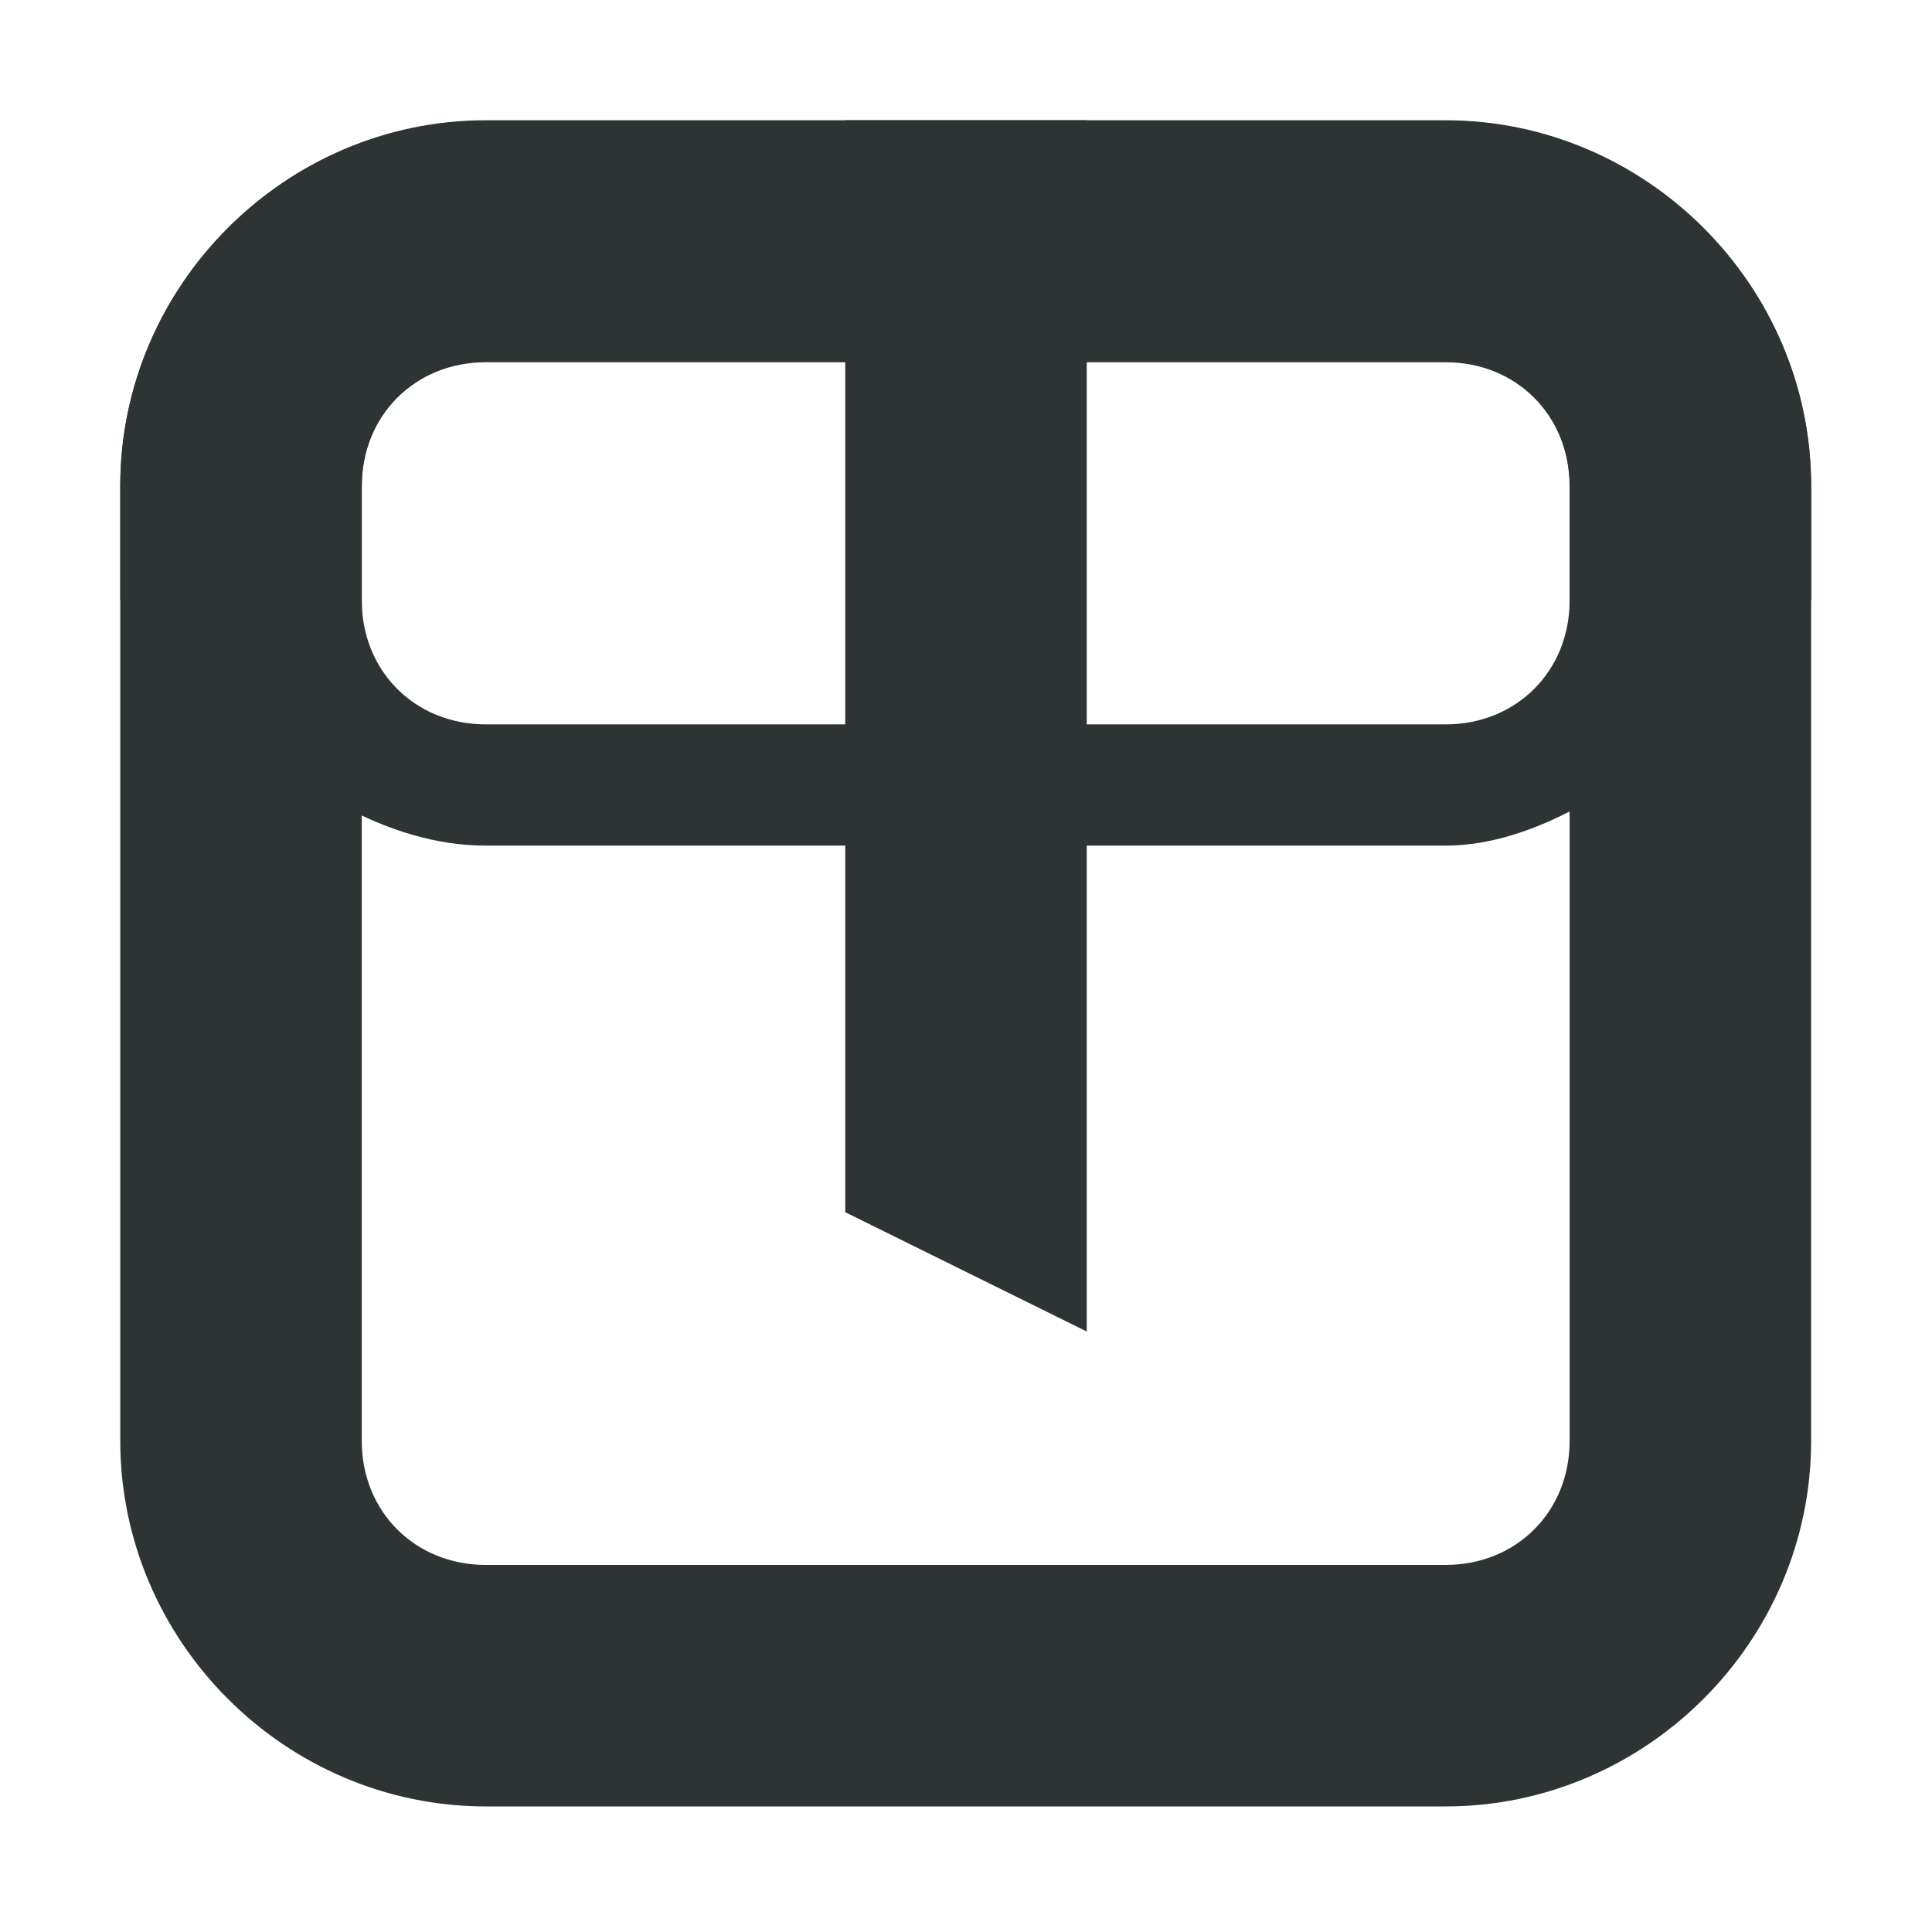
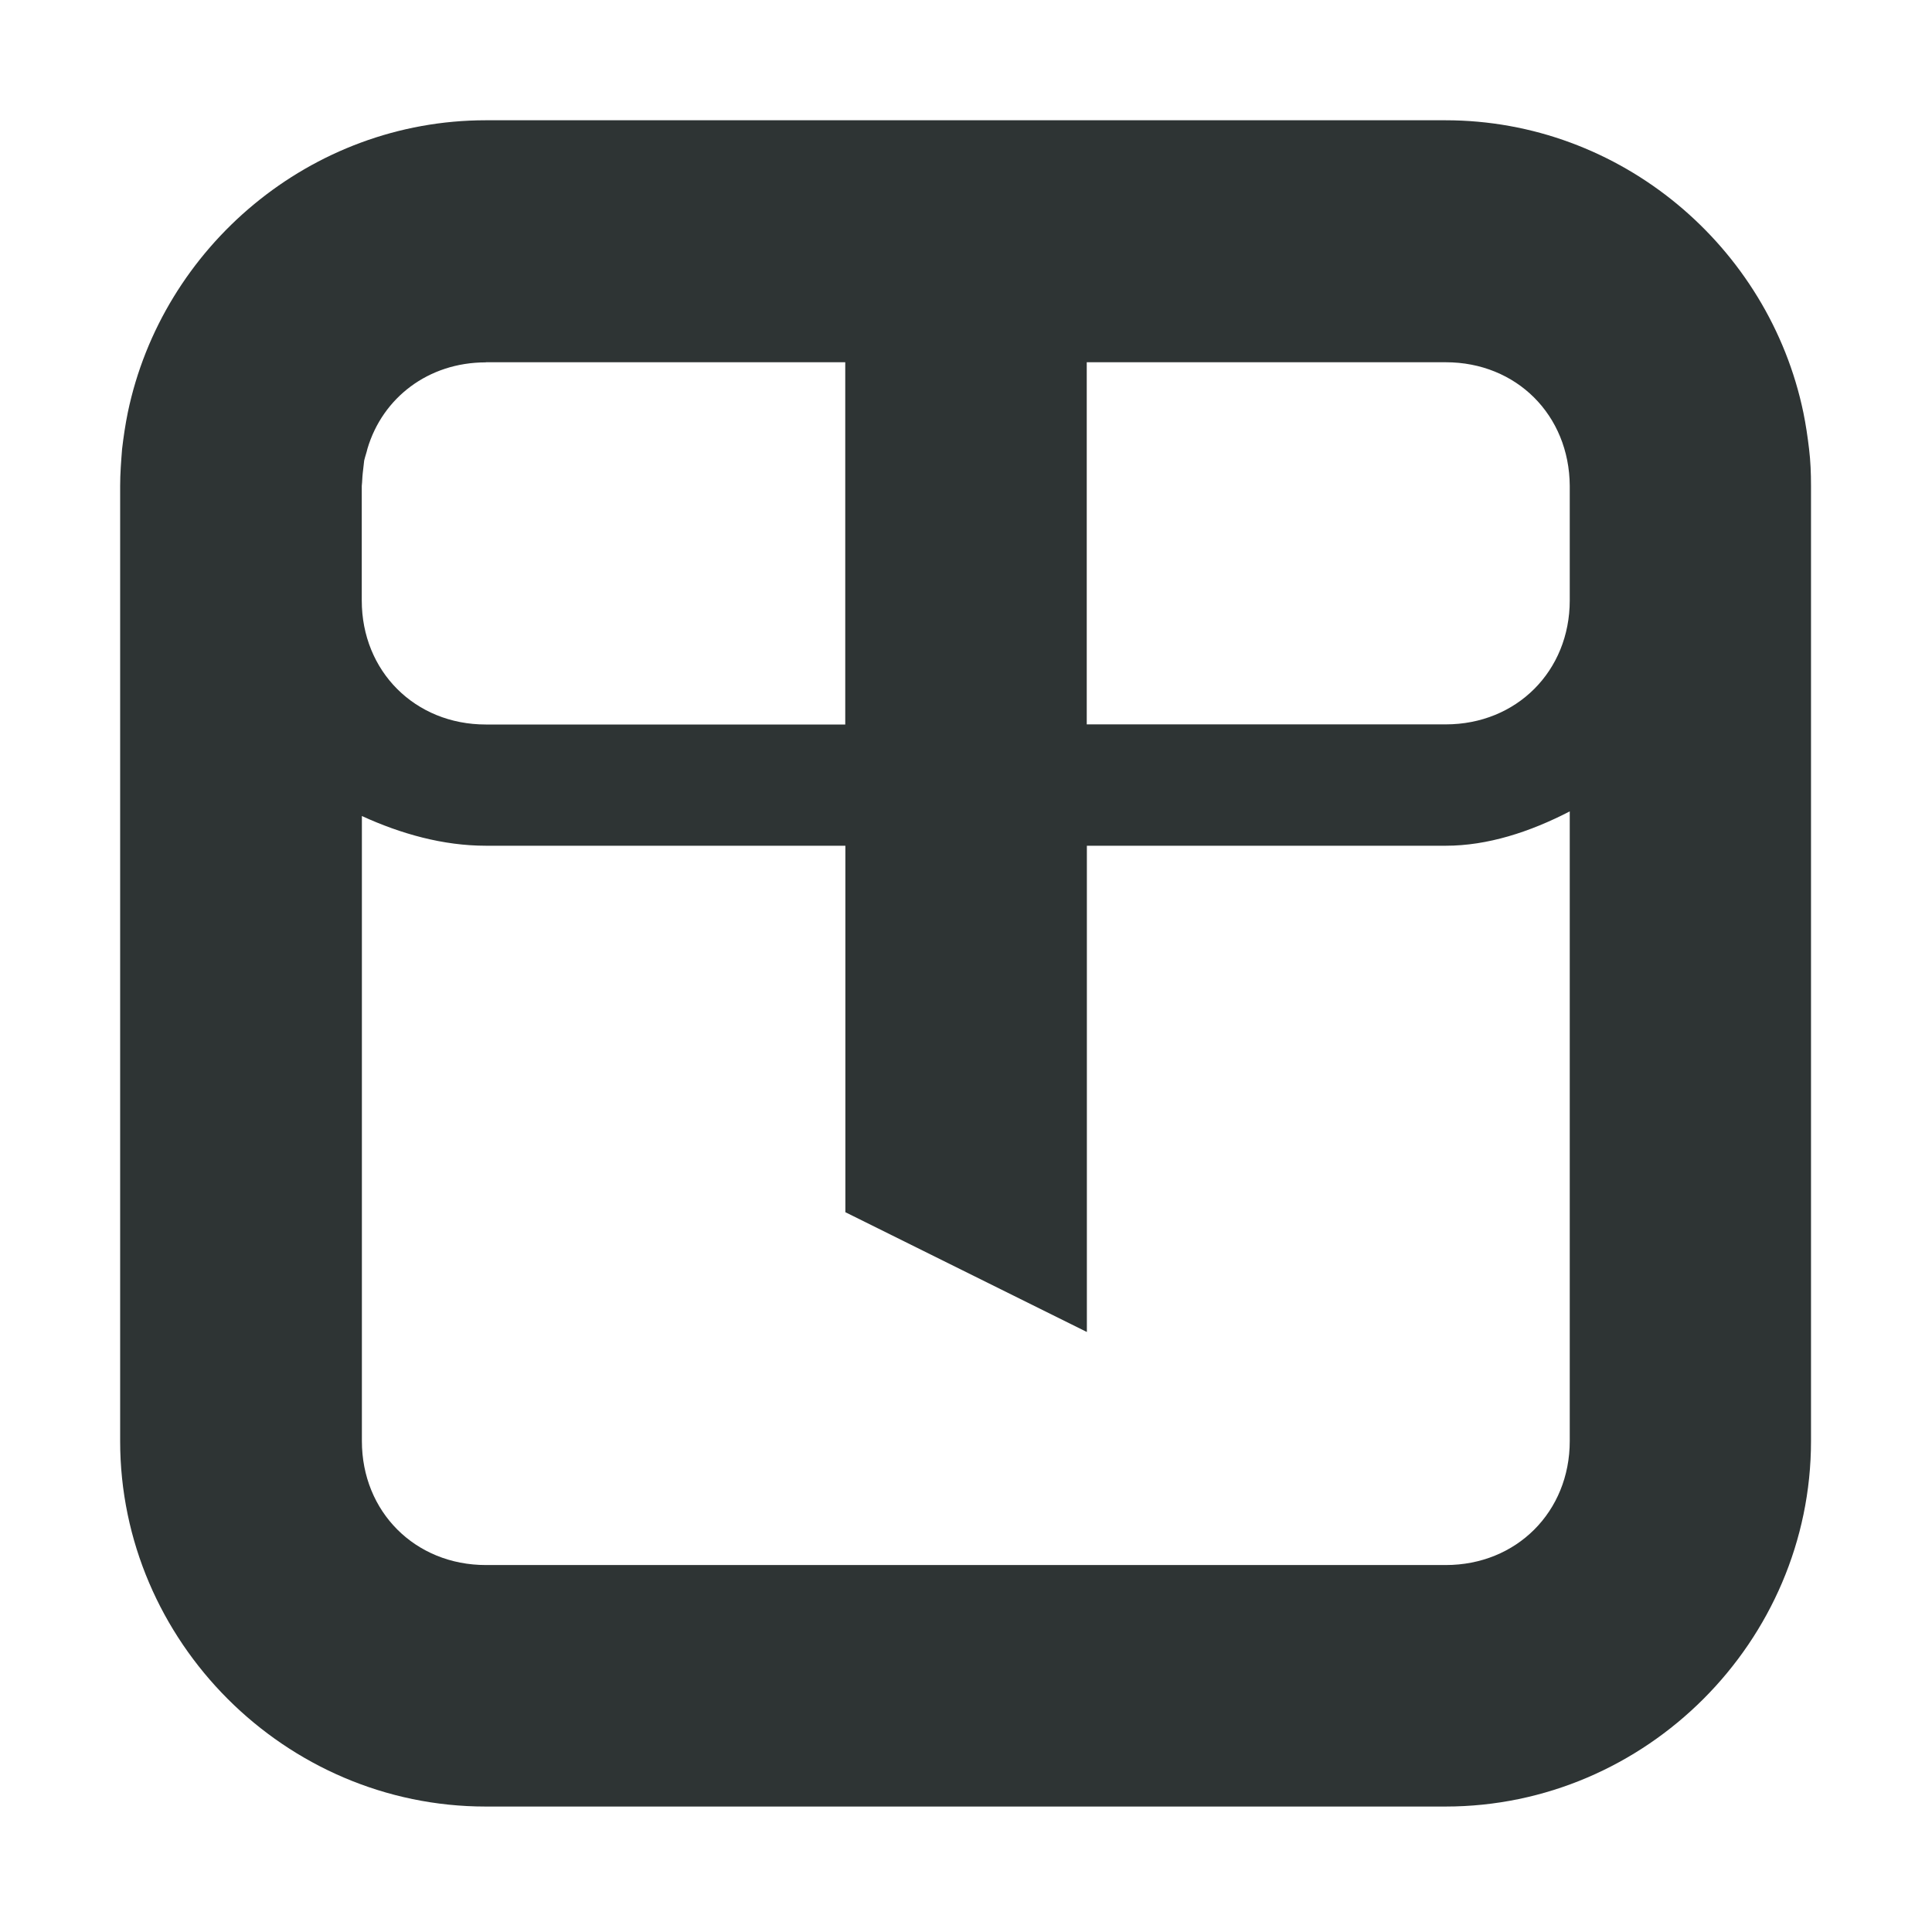
<svg xmlns="http://www.w3.org/2000/svg" height="16px" viewBox="0 0 16 16" width="16px">
-   <g fill="#2e3434">
-     <path d="m 4.023 0.996 c -1.66 0 -3.027 1.367 -3.027 3.027 v 7.91 c 0 1.66 1.367 3.027 3.027 3.027 h 7.949 c 1.66 0 3.027 -1.367 3.027 -3.027 v -7.91 c 0 -1.66 -1.367 -3.027 -3.027 -3.027 z m 0 2 h 7.949 c 0.586 0 1.027 0.441 1.027 1.027 v 7.91 c 0 0.586 -0.441 1.027 -1.027 1.027 h -7.949 c -0.586 0 -1.027 -0.441 -1.027 -1.027 v -7.91 c 0 -0.586 0.441 -1.027 1.027 -1.027 z m 0 0" />
-     <path d="m 4.023 1 c -1.66 0 -3.027 1.367 -3.027 3.027 v 0.945 s 1.391 2.031 3.027 2.031 h 7.949 c 1.469 0 3.027 -2.031 3.027 -2.031 v -0.945 c 0 -1.66 -1.367 -3.027 -3.027 -3.027 z m 0 2 h 7.949 c 0.586 0 1.027 0.441 1.027 1.027 v 0.945 c 0 0.586 -0.441 1.027 -1.027 1.027 h -7.949 c -0.586 0 -1.027 -0.441 -1.027 -1.027 v -0.945 c 0 -0.586 0.441 -1.027 1.027 -1.027 z m 0 0" />
-     <path d="m 7 0.996 h 2 v 10.031 l -2 -0.988 z m 0 0" />
-   </g>
+   <path d="m 4.023 0.996 c -1.449 0 -2.68 1.047 -2.965 2.422 c -0.02 0.098 -0.035 0.199 -0.047 0.301 c -0.008 0.102 -0.016 0.203 -0.016 0.305 v 7.91 c 0 1.66 1.367 3.027 3.027 3.027 h 7.949 c 1.66 0 3.027 -1.367 3.027 -3.027 v -7.91 c 0 -0.105 -0.004 -0.207 -0.016 -0.305 c -0.012 -0.102 -0.027 -0.203 -0.047 -0.301 c -0.285 -1.375 -1.512 -2.422 -2.965 -2.422 z m 0 2.004 h 2.977 v 3 h -2.977 c -0.586 0 -1.027 -0.441 -1.027 -1.027 v -0.949 c 0.004 -0.035 0.004 -0.07 0.008 -0.105 c 0.004 -0.035 0.008 -0.07 0.012 -0.105 c 0.008 -0.035 0.02 -0.066 0.027 -0.098 c 0.125 -0.422 0.504 -0.715 0.98 -0.715 z m 4.977 0 h 2.973 c 0.586 0 1.023 0.438 1.027 1.023 v 0.949 c 0 0.586 -0.441 1.027 -1.027 1.027 h -2.973 z m 4 3.719 v 5.215 c 0 0.586 -0.441 1.027 -1.027 1.027 h -7.949 c -0.586 0 -1.027 -0.441 -1.027 -1.027 v -5.176 c 0.324 0.148 0.672 0.246 1.027 0.246 h 2.977 v 3.035 l 2 0.992 v -4.027 h 2.973 c 0.344 0 0.695 -0.113 1.027 -0.285 z m -5 33.281 c -0.852 0 -1.699 0.328 -2.352 0.977 l -4.672 4.672 c -1.301 1.301 -1.301 3.402 0 4.703 l 4.672 4.672 c 1.301 1.301 3.402 1.301 4.699 0 l 4.676 -4.672 c 1.301 -1.301 1.301 -3.402 0 -4.703 l -4.676 -4.672 c -0.648 -0.648 -1.496 -0.977 -2.348 -0.977 z m 0 1.984 c 0.336 0 0.676 0.133 0.941 0.402 l 3.031 3.027 c -0.066 0.039 -0.137 0.07 -0.211 0.094 c -0.02 0.004 -0.039 0.012 -0.062 0.016 c -0.441 0.148 -1.004 0.02 -1.277 -0.359 l -0.141 -0.195 c -0.156 -0.211 -0.391 -0.355 -0.652 -0.398 c -0.066 -0.012 -0.133 -0.016 -0.199 -0.012 c -0.195 0.008 -0.383 0.074 -0.543 0.191 c -0.449 0.324 -0.551 0.949 -0.227 1.395 l 0.145 0.199 c 0.273 0.379 0.227 0.953 -0.051 1.332 c -0.012 0.016 -0.023 0.031 -0.035 0.051 c -0.273 0.379 -0.809 0.598 -1.254 0.453 l -0.227 -0.074 c -0.523 -0.168 -1.09 0.117 -1.258 0.645 c -0.172 0.523 0.113 1.09 0.637 1.262 l 0.227 0.07 c 0.445 0.145 0.738 0.641 0.746 1.105 c 0.004 0.023 0.004 0.043 0.004 0.066 c 0.016 0.465 -0.305 0.961 -0.75 1.105 l -0.227 0.074 c -0.18 0.059 -0.332 0.164 -0.445 0.297 l -3.785 -3.785 c -0.535 -0.535 -0.535 -1.355 0 -1.891 l 4.668 -4.668 c 0.27 -0.27 0.609 -0.402 0.945 -0.402 z m 5.586 5.234 c 0.059 0 0.117 0.004 0.176 0.008 c 0.383 0.523 0.336 1.234 -0.145 1.719 l -3.754 3.75 c -0.027 -0.066 -0.051 -0.137 -0.07 -0.203 c -0.004 -0.012 -0.008 -0.023 -0.012 -0.035 c -0.004 -0.008 -0.008 -0.012 -0.012 -0.02 c -0.285 -0.844 -0.152 -1.645 0 -2.438 c 0.004 -0.004 0.008 -0.008 0.012 -0.016 c 0.004 -0.012 0.008 -0.027 0.012 -0.039 c 0.262 -0.789 0.758 -1.465 1.41 -1.945 c 0.012 -0.004 0.023 -0.012 0.031 -0.016 c 0.02 -0.016 0.043 -0.031 0.059 -0.047 c 0.648 -0.453 1.438 -0.719 2.293 -0.719 z m 0 0" fill="#2e3434" />
</svg>
